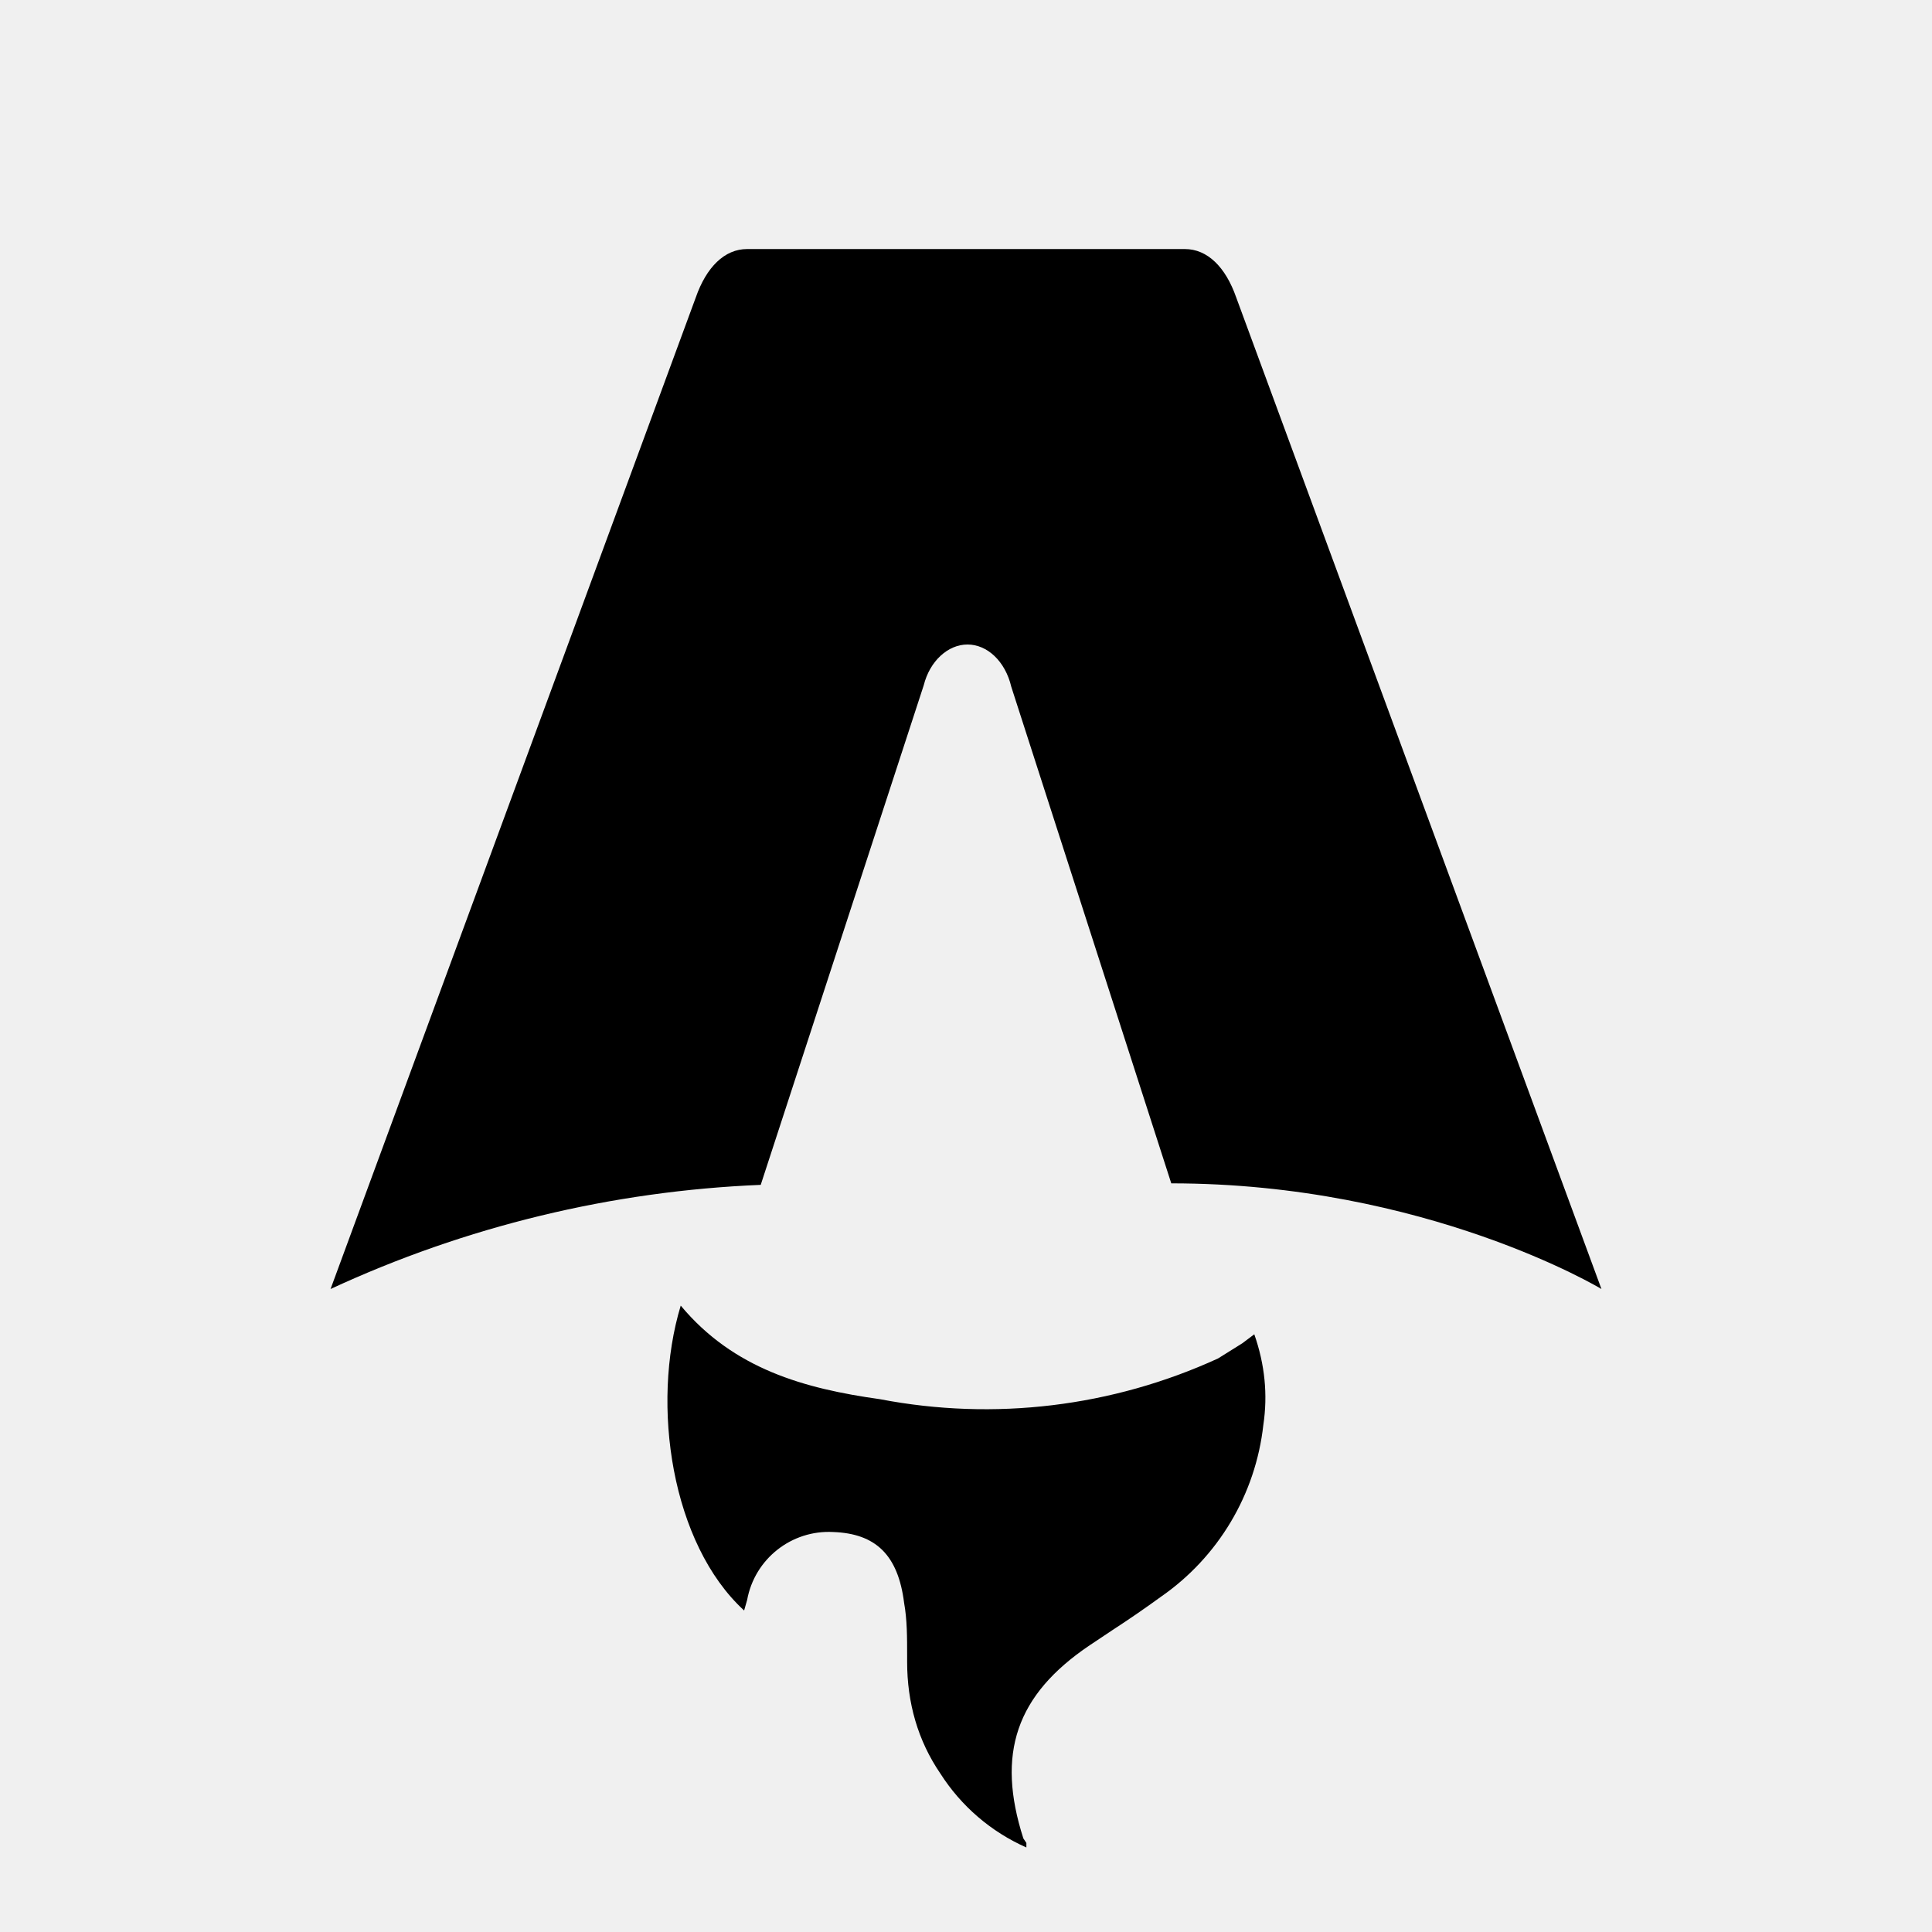
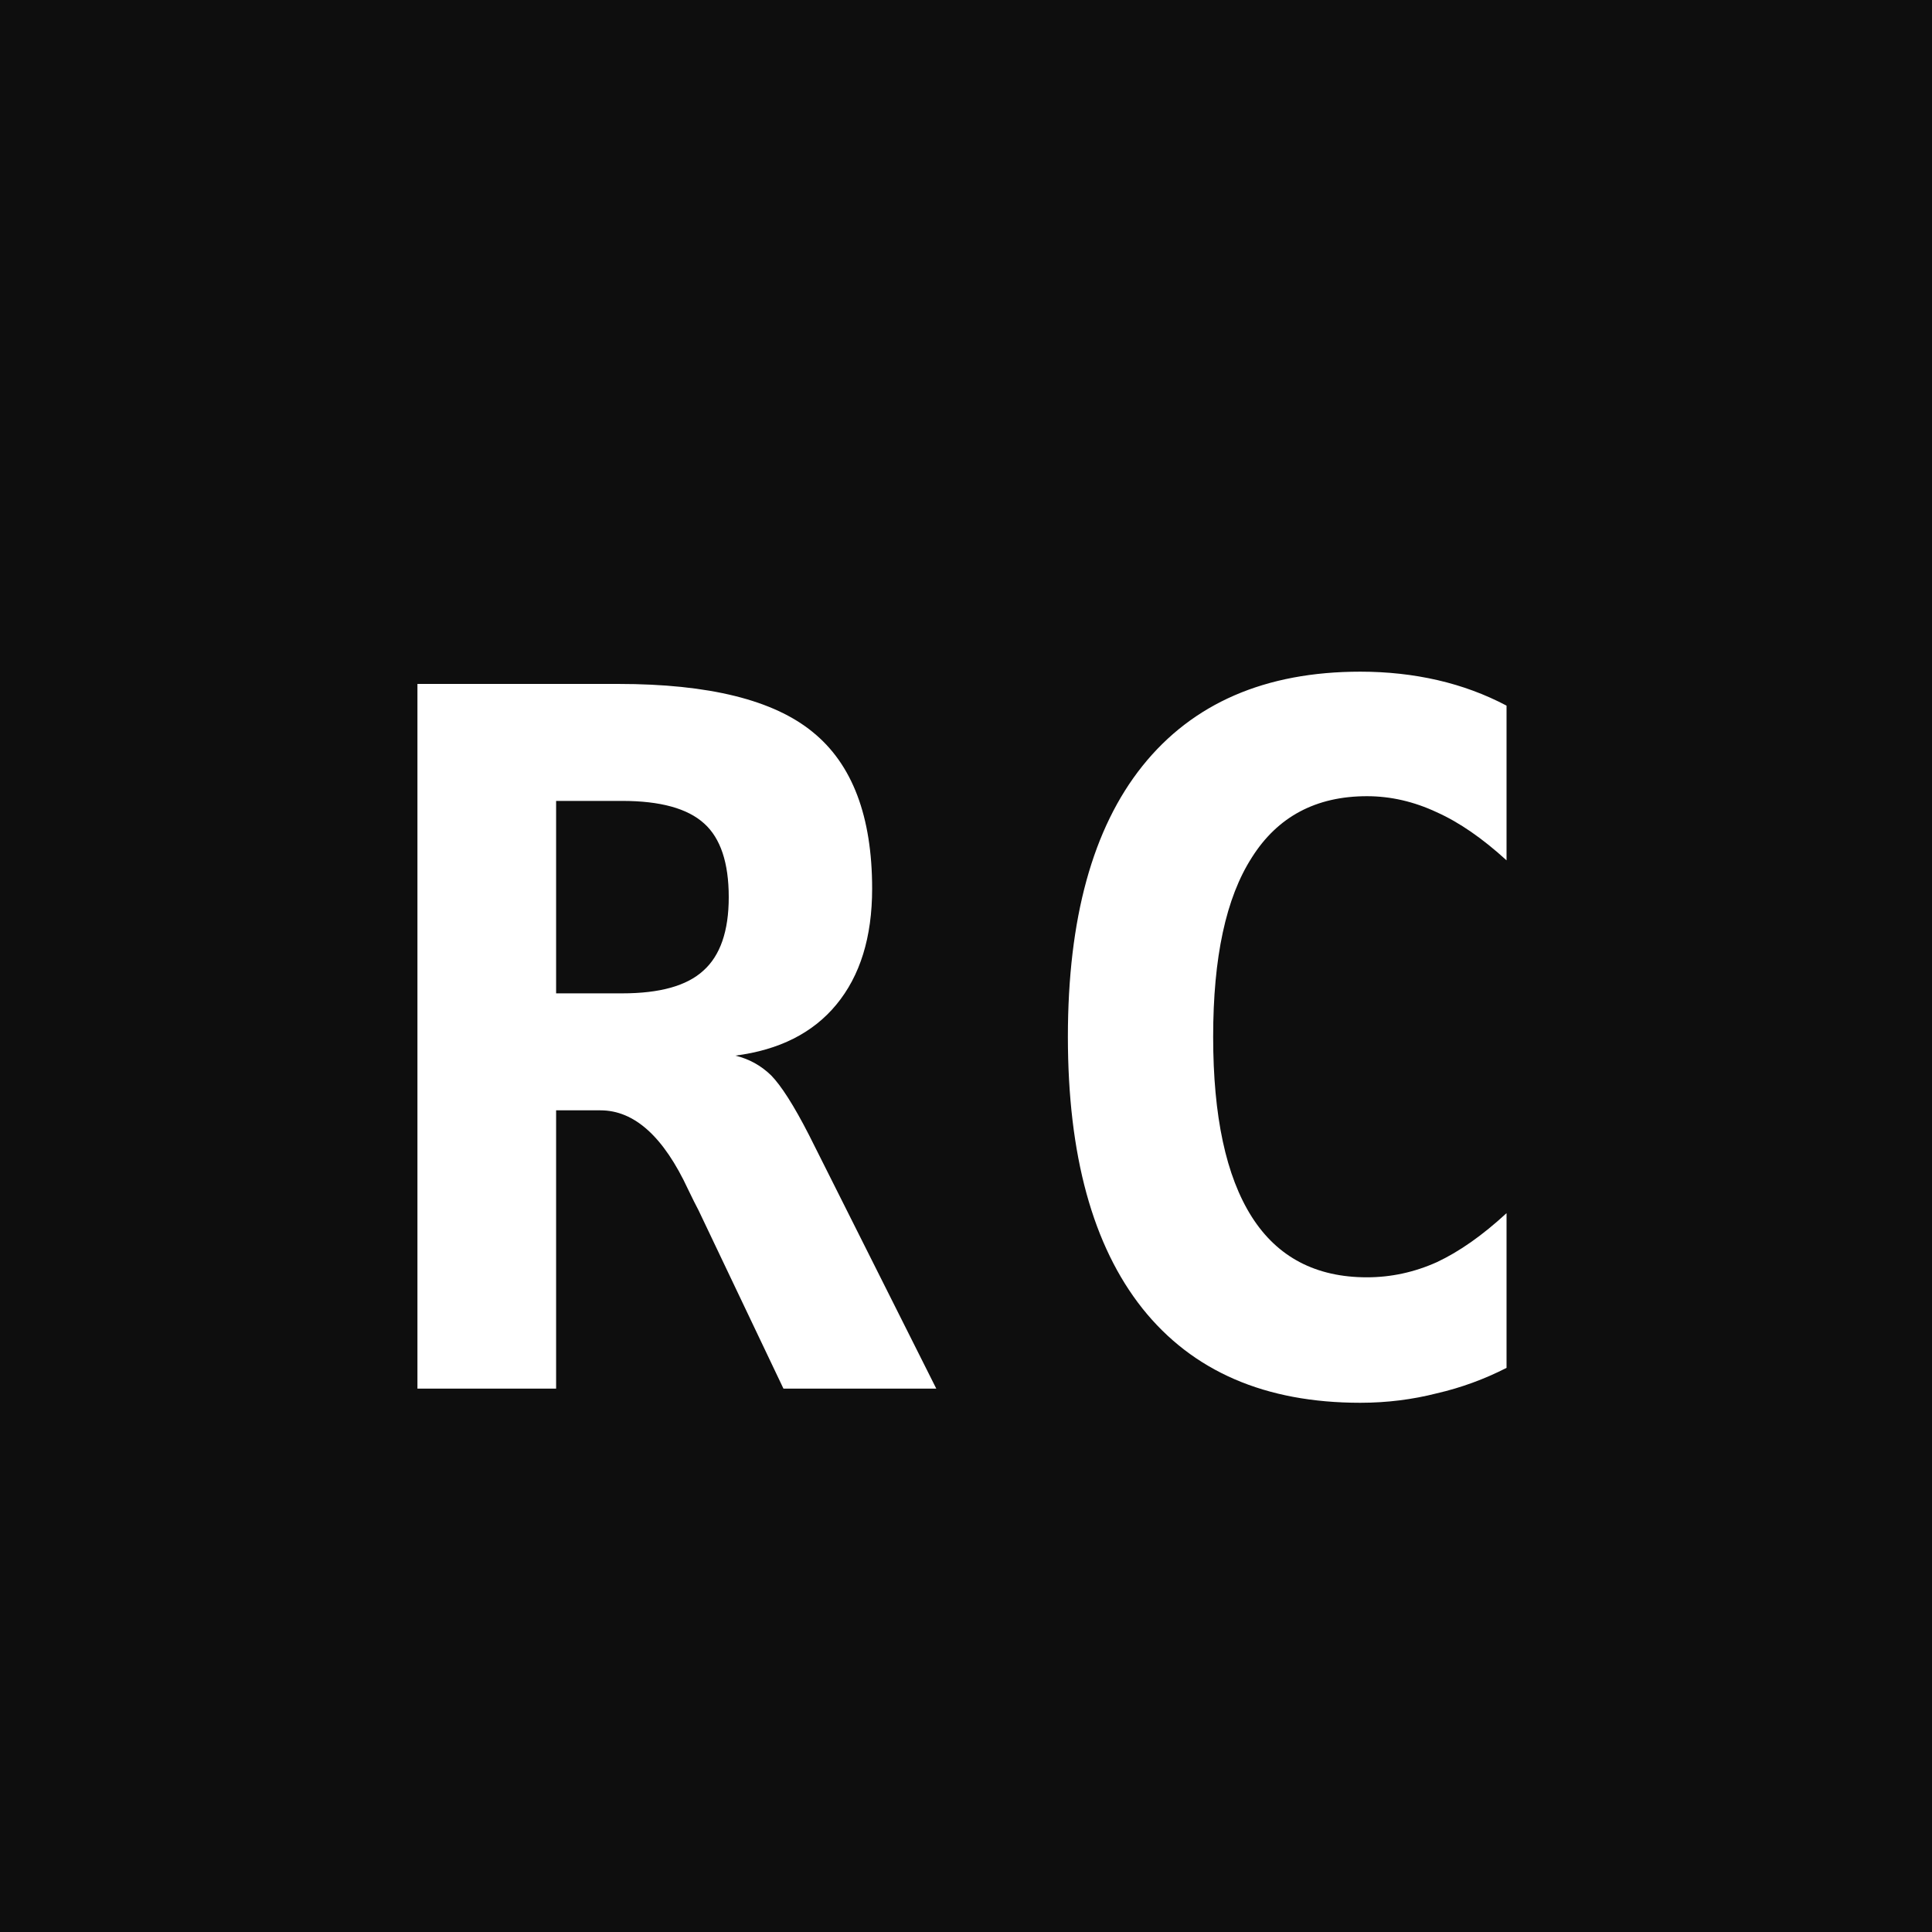
- <svg xmlns="http://www.w3.org/2000/svg" fill="none" viewBox="0 0 128 128">
-   <path d="M50.4 78.5a75.1 75.1 0 0 0-28.5 6.9l24.2-65.7c.7-2 1.9-3.2 3.4-3.2h29c1.5 0 2.7 1.2 3.4 3.2l24.2 65.7s-11.6-7-28.5-7L67 45.5c-.4-1.7-1.6-2.8-2.9-2.8-1.3 0-2.5 1.1-2.9 2.7L50.4 78.5Zm-1.1 28.2Zm-4.2-20.2c-2 6.6-.6 15.8 4.2 20.2a17.5 17.5 0 0 1 .2-.7 5.5 5.5 0 0 1 5.7-4.5c2.8.1 4.3 1.5 4.7 4.7.2 1.1.2 2.3.2 3.5v.4c0 2.7.7 5.2 2.2 7.4a13 13 0 0 0 5.7 4.9v-.3l-.2-.3c-1.8-5.6-.5-9.5 4.4-12.8l1.5-1a73 73 0 0 0 3.2-2.2 16 16 0 0 0 6.8-11.4c.3-2 .1-4-.6-6l-.8.6-1.6 1a37 37 0 0 1-22.4 2.7c-5-.7-9.7-2-13.2-6.2Z" />
-   <style>
-         path { fill: #000; }
-         @media (prefers-color-scheme: dark) {
-             path { fill: #FFF; }
-         }
-     </style>
+ <svg xmlns="http://www.w3.org/2000/svg" viewBox="0 0 32 32">
+   <rect width="32" height="32" fill="#0e0e0e" />
+   <text x="16" y="23" text-anchor="middle" font-family="monospace" font-size="16" font-weight="bold" fill="#ffffff" letter-spacing="1">RC</text>
</svg>
